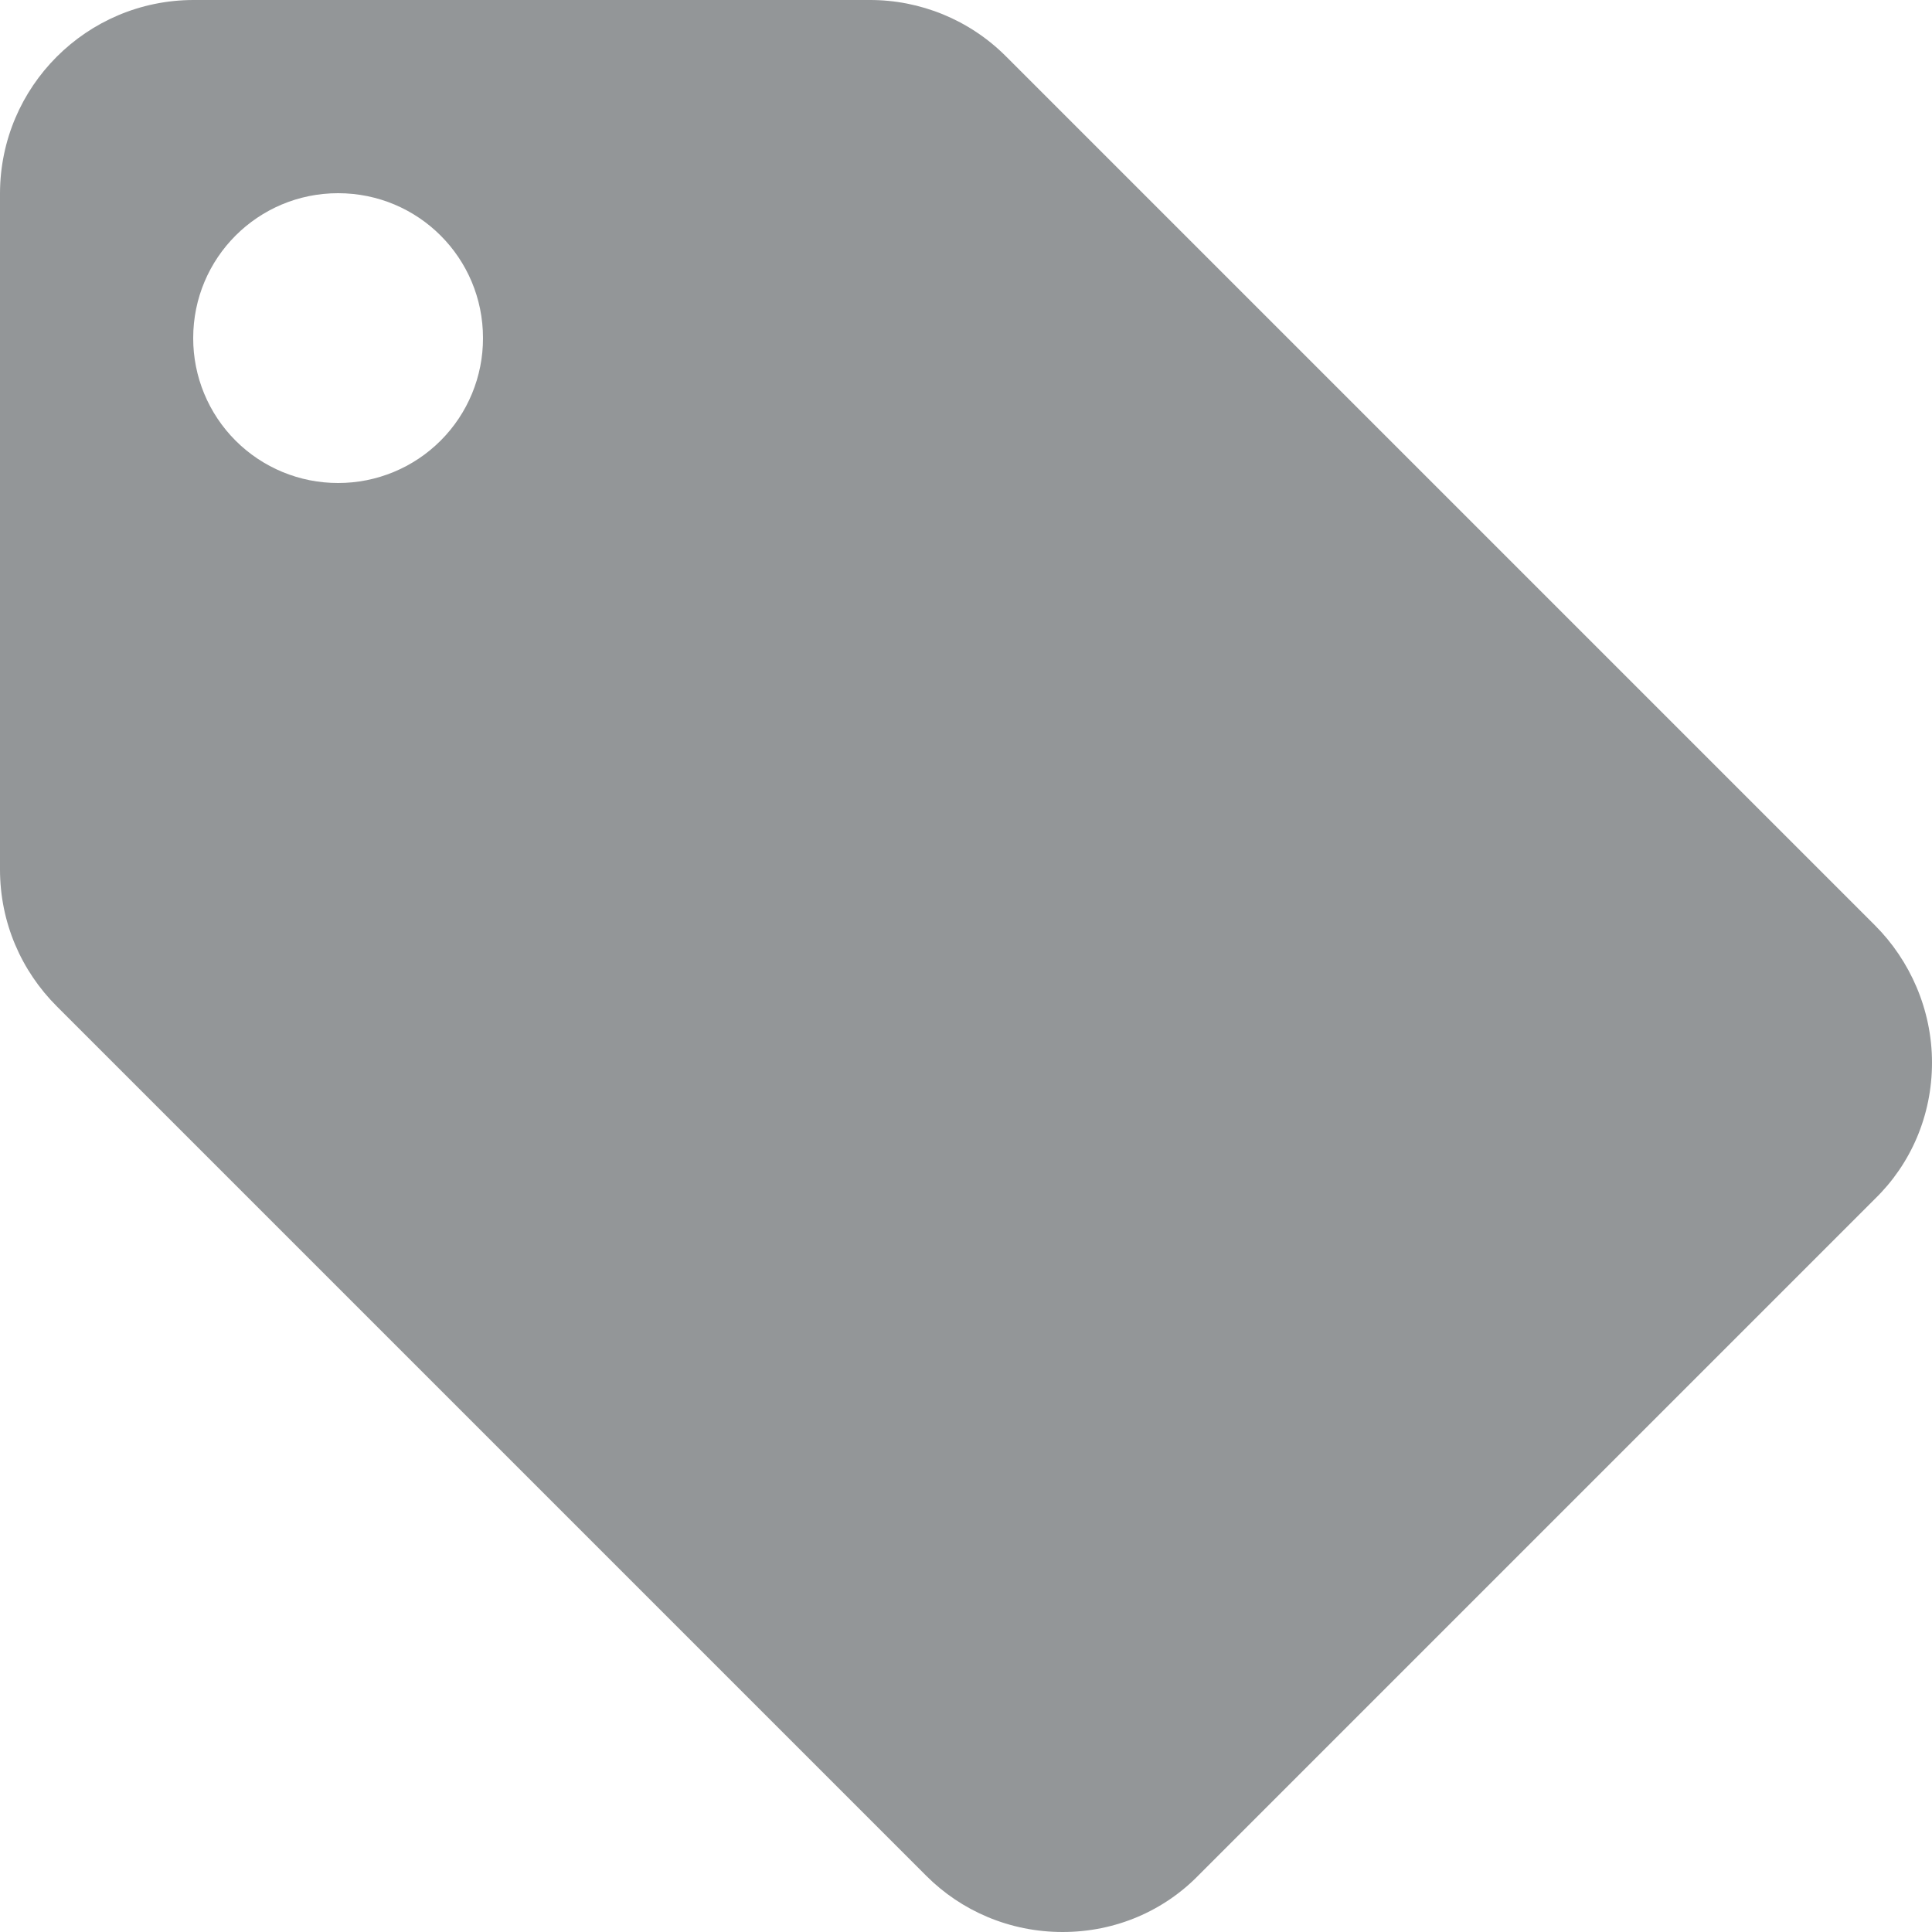
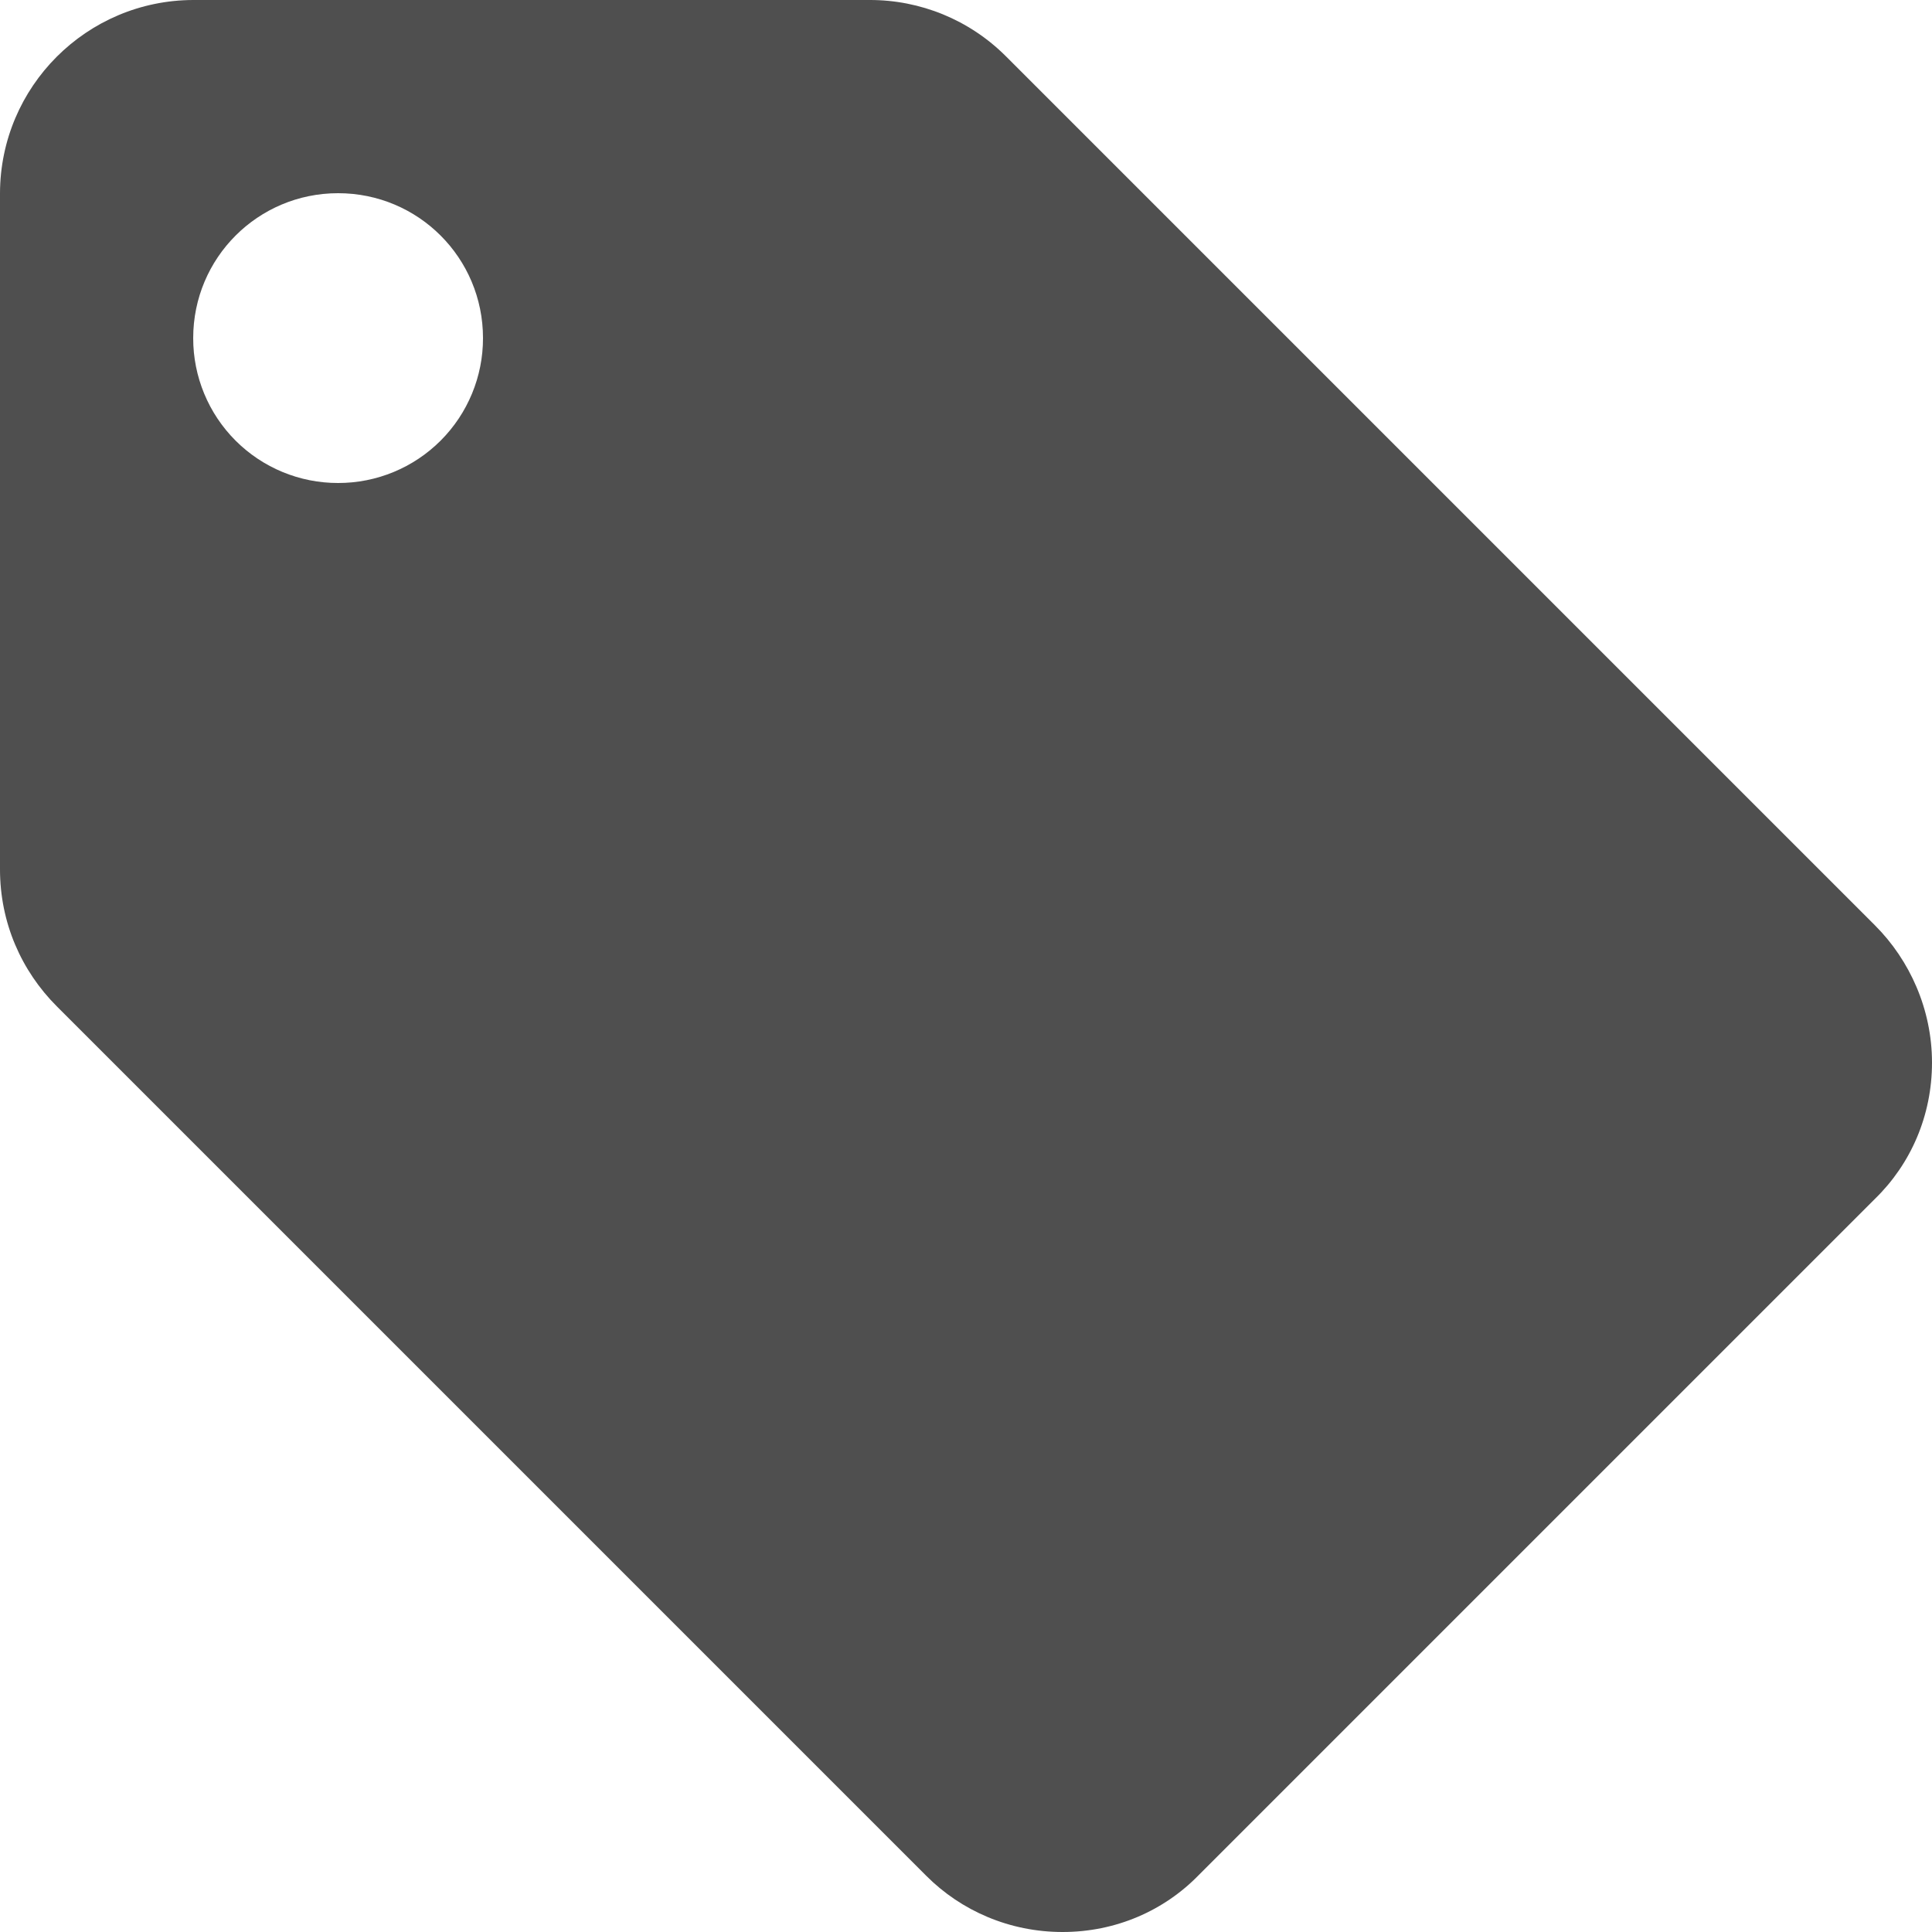
<svg xmlns="http://www.w3.org/2000/svg" role="presentation" width="25" height="25" fill="none" viewBox="0 0 25 25">
-   <path fill="#939698" d="M24.263 11.975L13.013.725A2.484 2.484 0 0011.25 0H2.5A2.507 2.507 0 000 2.5v8.75c0 .688.275 1.313.738 1.775l11.25 11.25c.45.45 1.075.725 1.762.725.688 0 1.313-.275 1.763-.738l8.75-8.75c.462-.45.737-1.075.737-1.762 0-.688-.287-1.325-.737-1.775zM4.375 6.25A1.872 1.872 0 012.5 4.375c0-1.038.838-1.875 1.875-1.875 1.038 0 1.875.837 1.875 1.875A1.872 1.872 0 014.375 6.25z" />
+   <path fill="#4F4F4F" d="M24.263 11.975L13.013.725A2.484 2.484 0 0011.25 0H2.5A2.507 2.507 0 000 2.5v8.75c0 .688.275 1.313.738 1.775l11.25 11.25c.45.45 1.075.725 1.762.725.688 0 1.313-.275 1.763-.738l8.75-8.75c.462-.45.737-1.075.737-1.762 0-.688-.287-1.325-.737-1.775zM4.375 6.25A1.872 1.872 0 012.5 4.375c0-1.038.838-1.875 1.875-1.875 1.038 0 1.875.837 1.875 1.875A1.872 1.872 0 014.375 6.25z" />
</svg>
